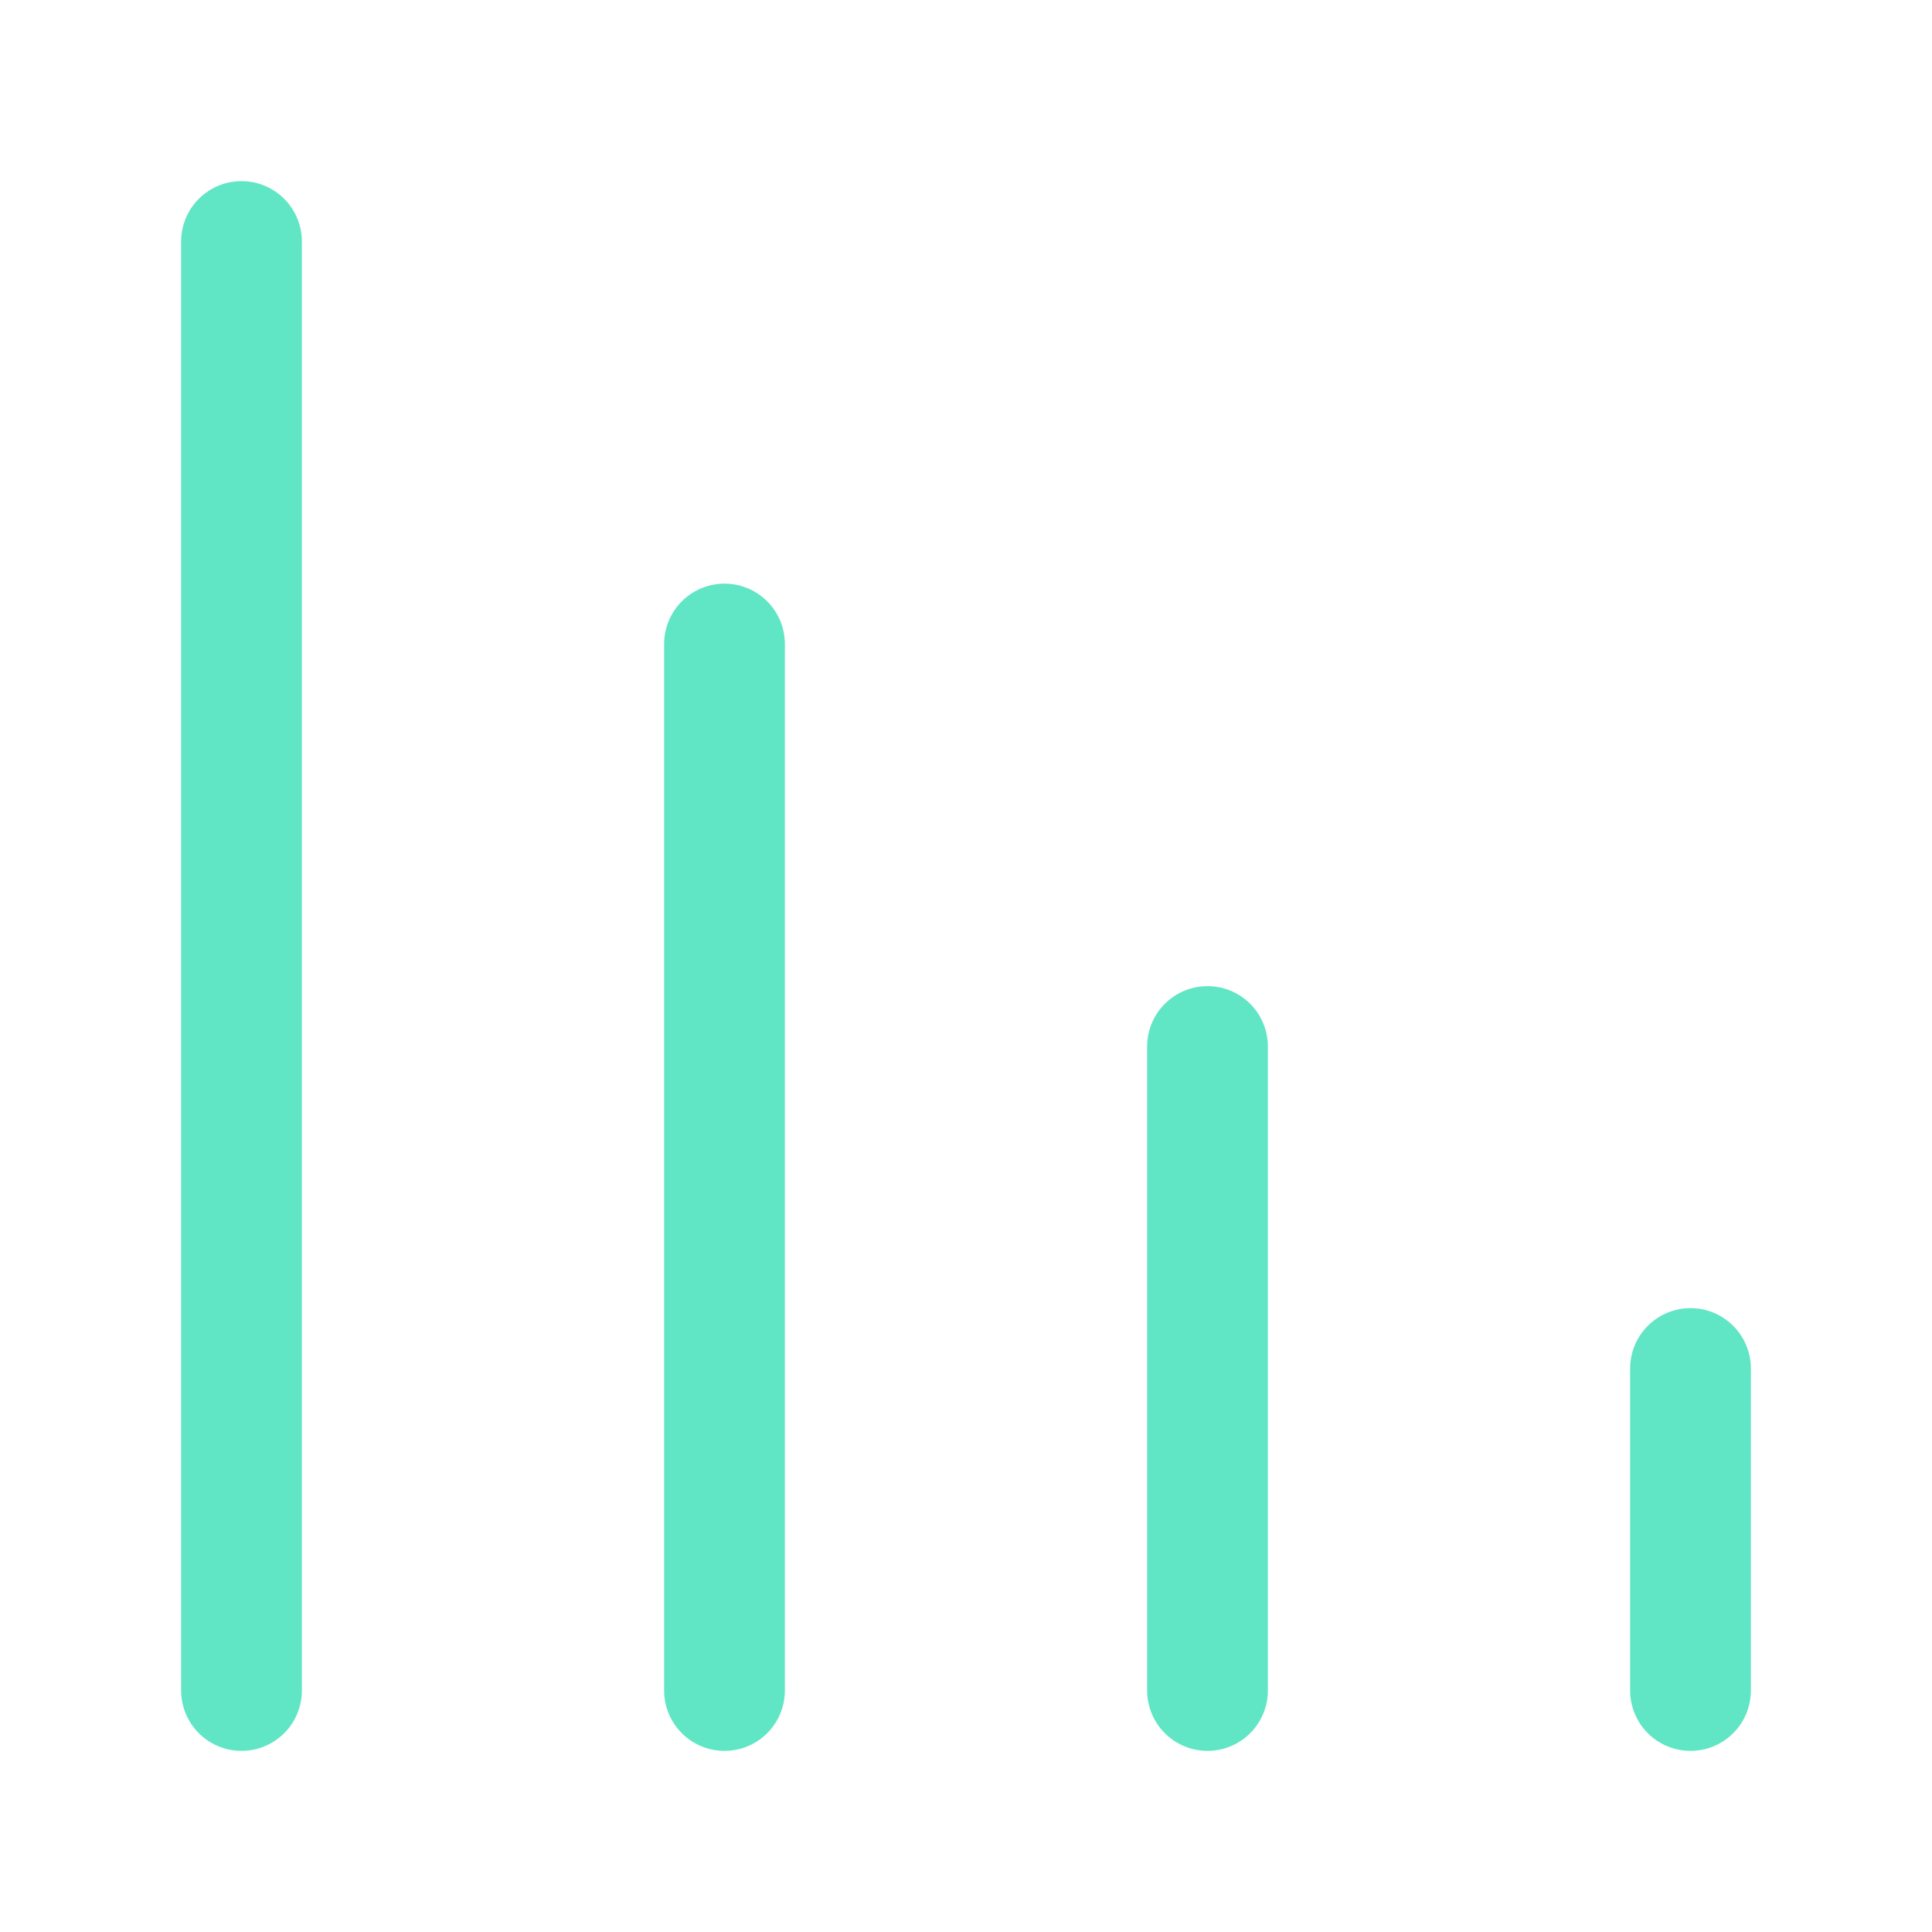
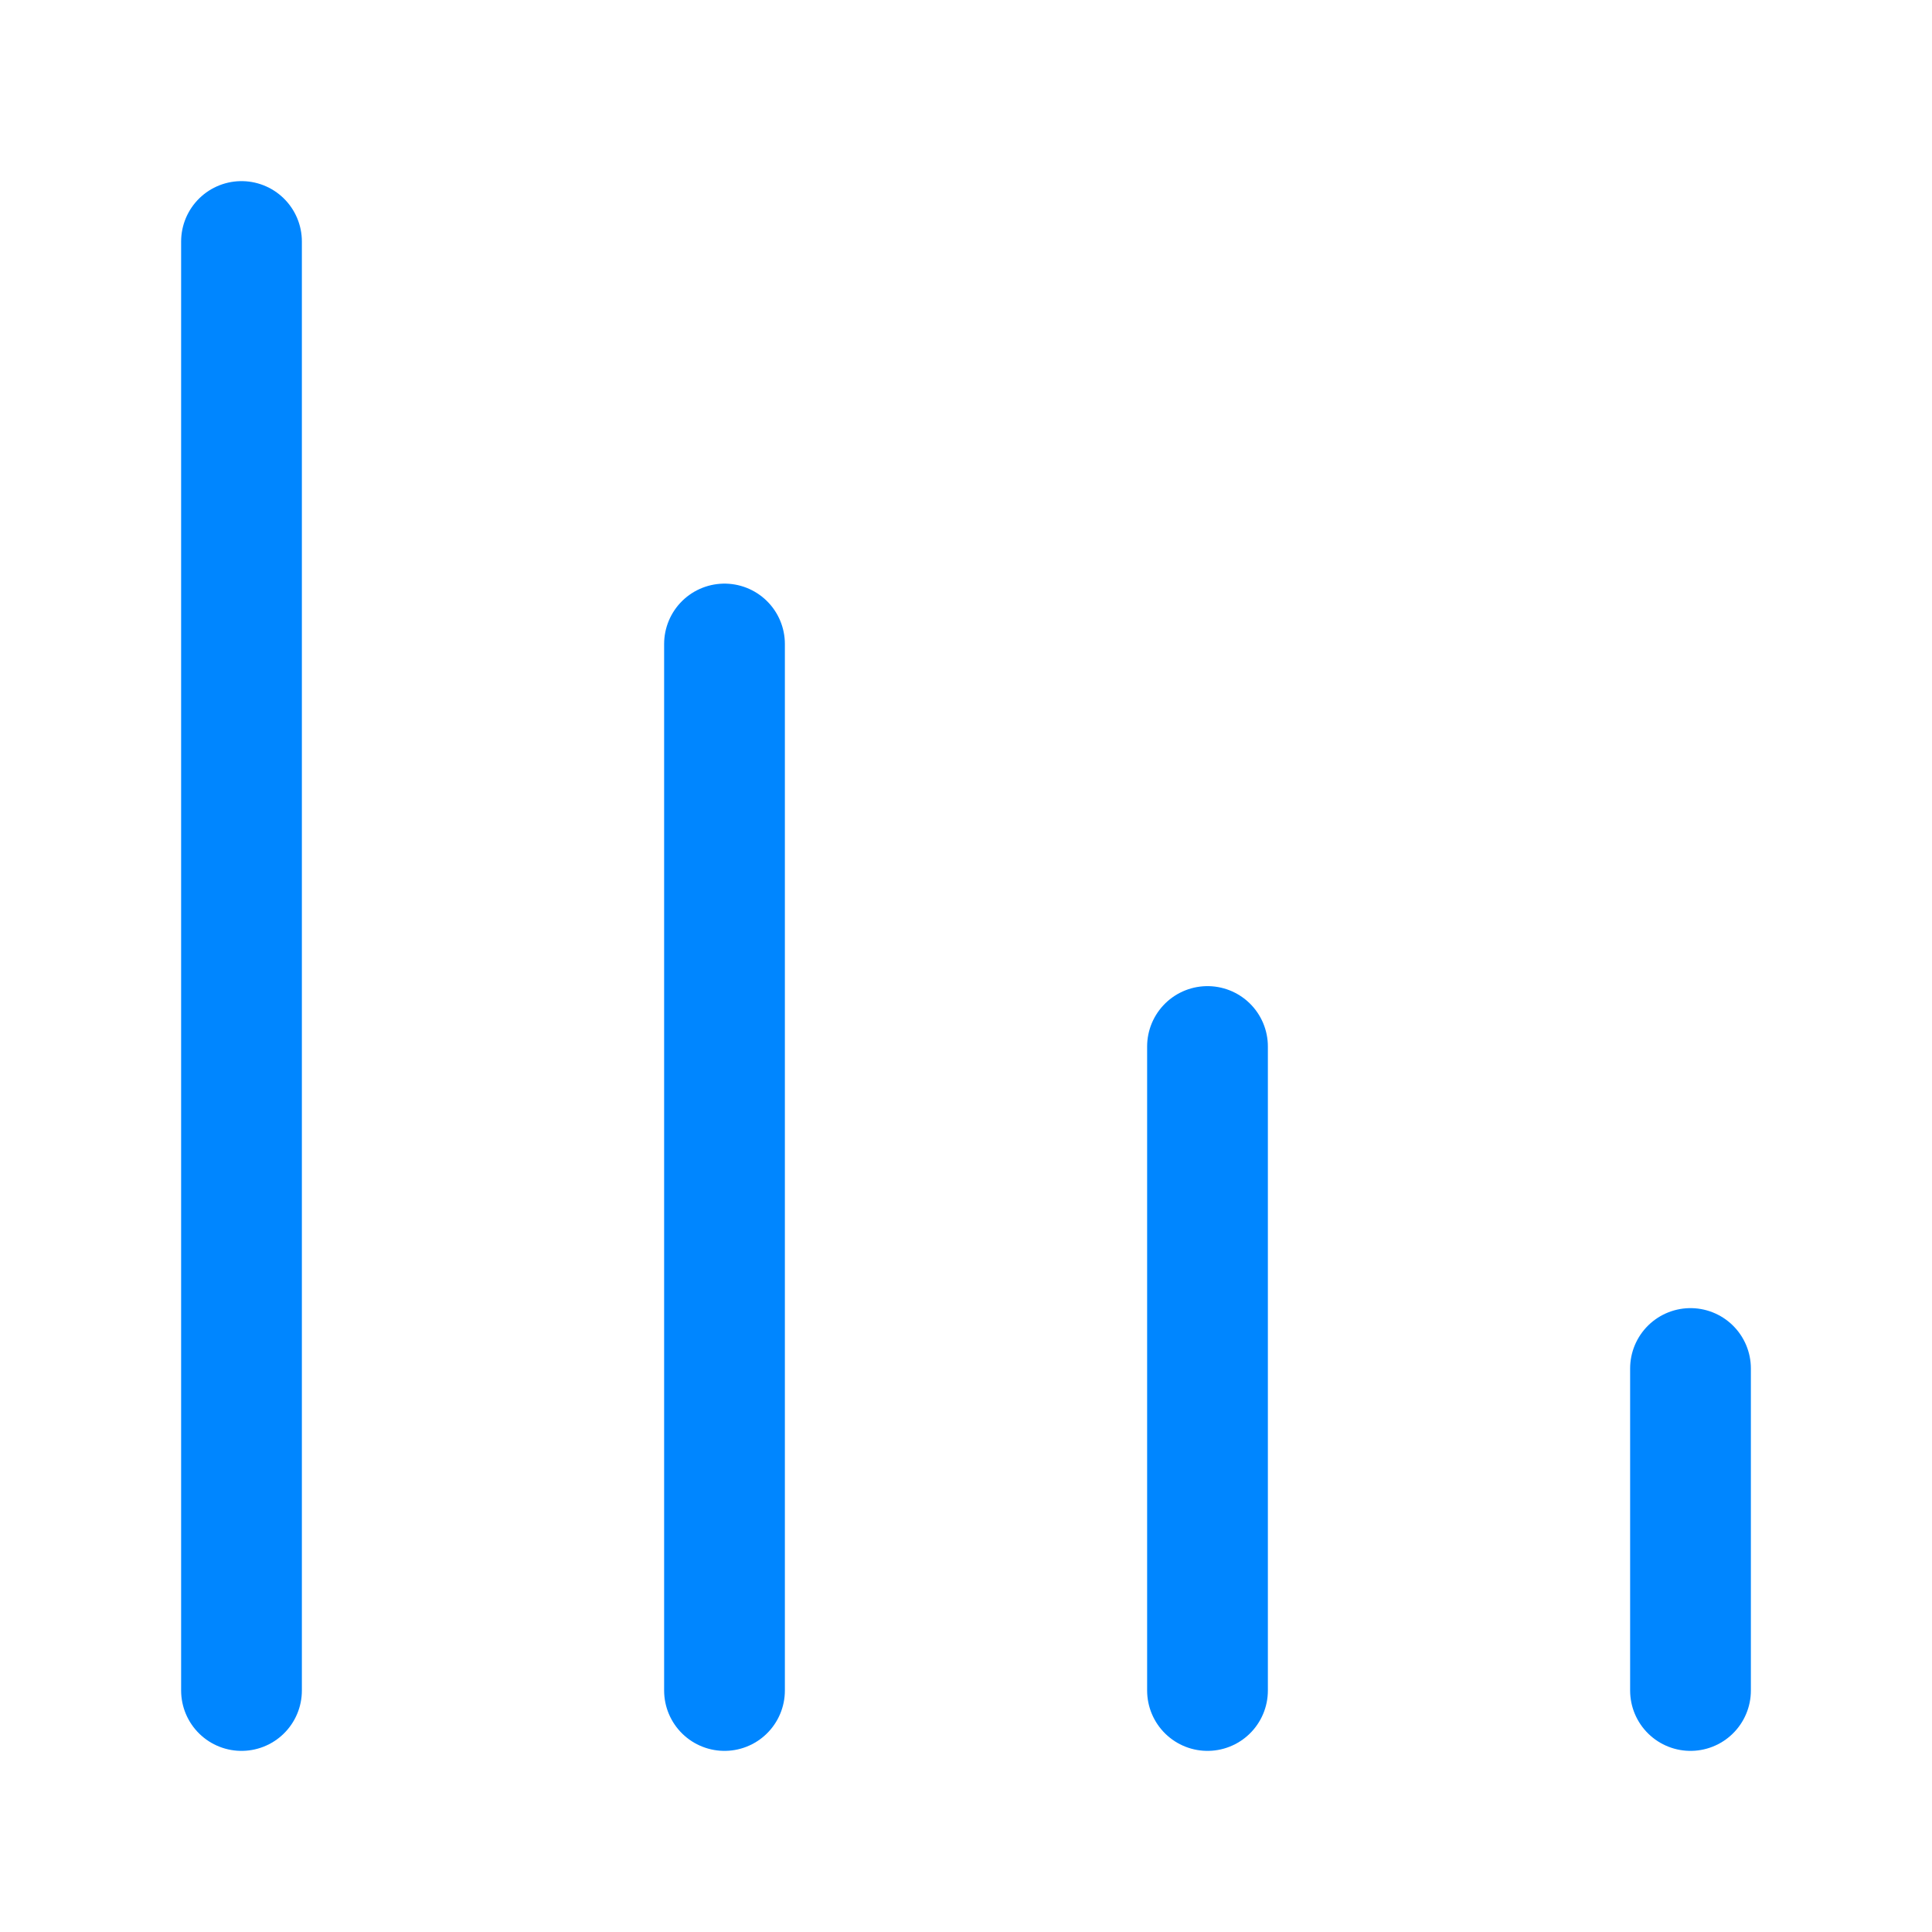
<svg xmlns="http://www.w3.org/2000/svg" width="24" height="24" viewBox="0 0 24 24" fill="none">
-   <path d="M21 17V21" stroke="#60E6C5" stroke-width="1.5" stroke-linecap="round" stroke-linejoin="round" />
-   <path d="M15 13V21" stroke="#60E6C5" stroke-width="1.5" stroke-linecap="round" stroke-linejoin="round" />
-   <path d="M9 8V21" stroke="#60E6C5" stroke-width="1.5" stroke-linecap="round" stroke-linejoin="round" />
-   <path d="M3 3V21" stroke="#60E6C5" stroke-width="1.5" stroke-linecap="round" stroke-linejoin="round" />
+   <path d="M21 17V21" stroke="#0086ff" stroke-width="1.5" stroke-linecap="round" stroke-linejoin="round" />
+   <path d="M15 13V21" stroke="#0086ff" stroke-width="1.5" stroke-linecap="round" stroke-linejoin="round" />
+   <path d="M9 8V21" stroke="#0086ff" stroke-width="1.5" stroke-linecap="round" stroke-linejoin="round" />
+   <path d="M3 3V21" stroke="#0086ff" stroke-width="1.5" stroke-linecap="round" stroke-linejoin="round" />
</svg>
